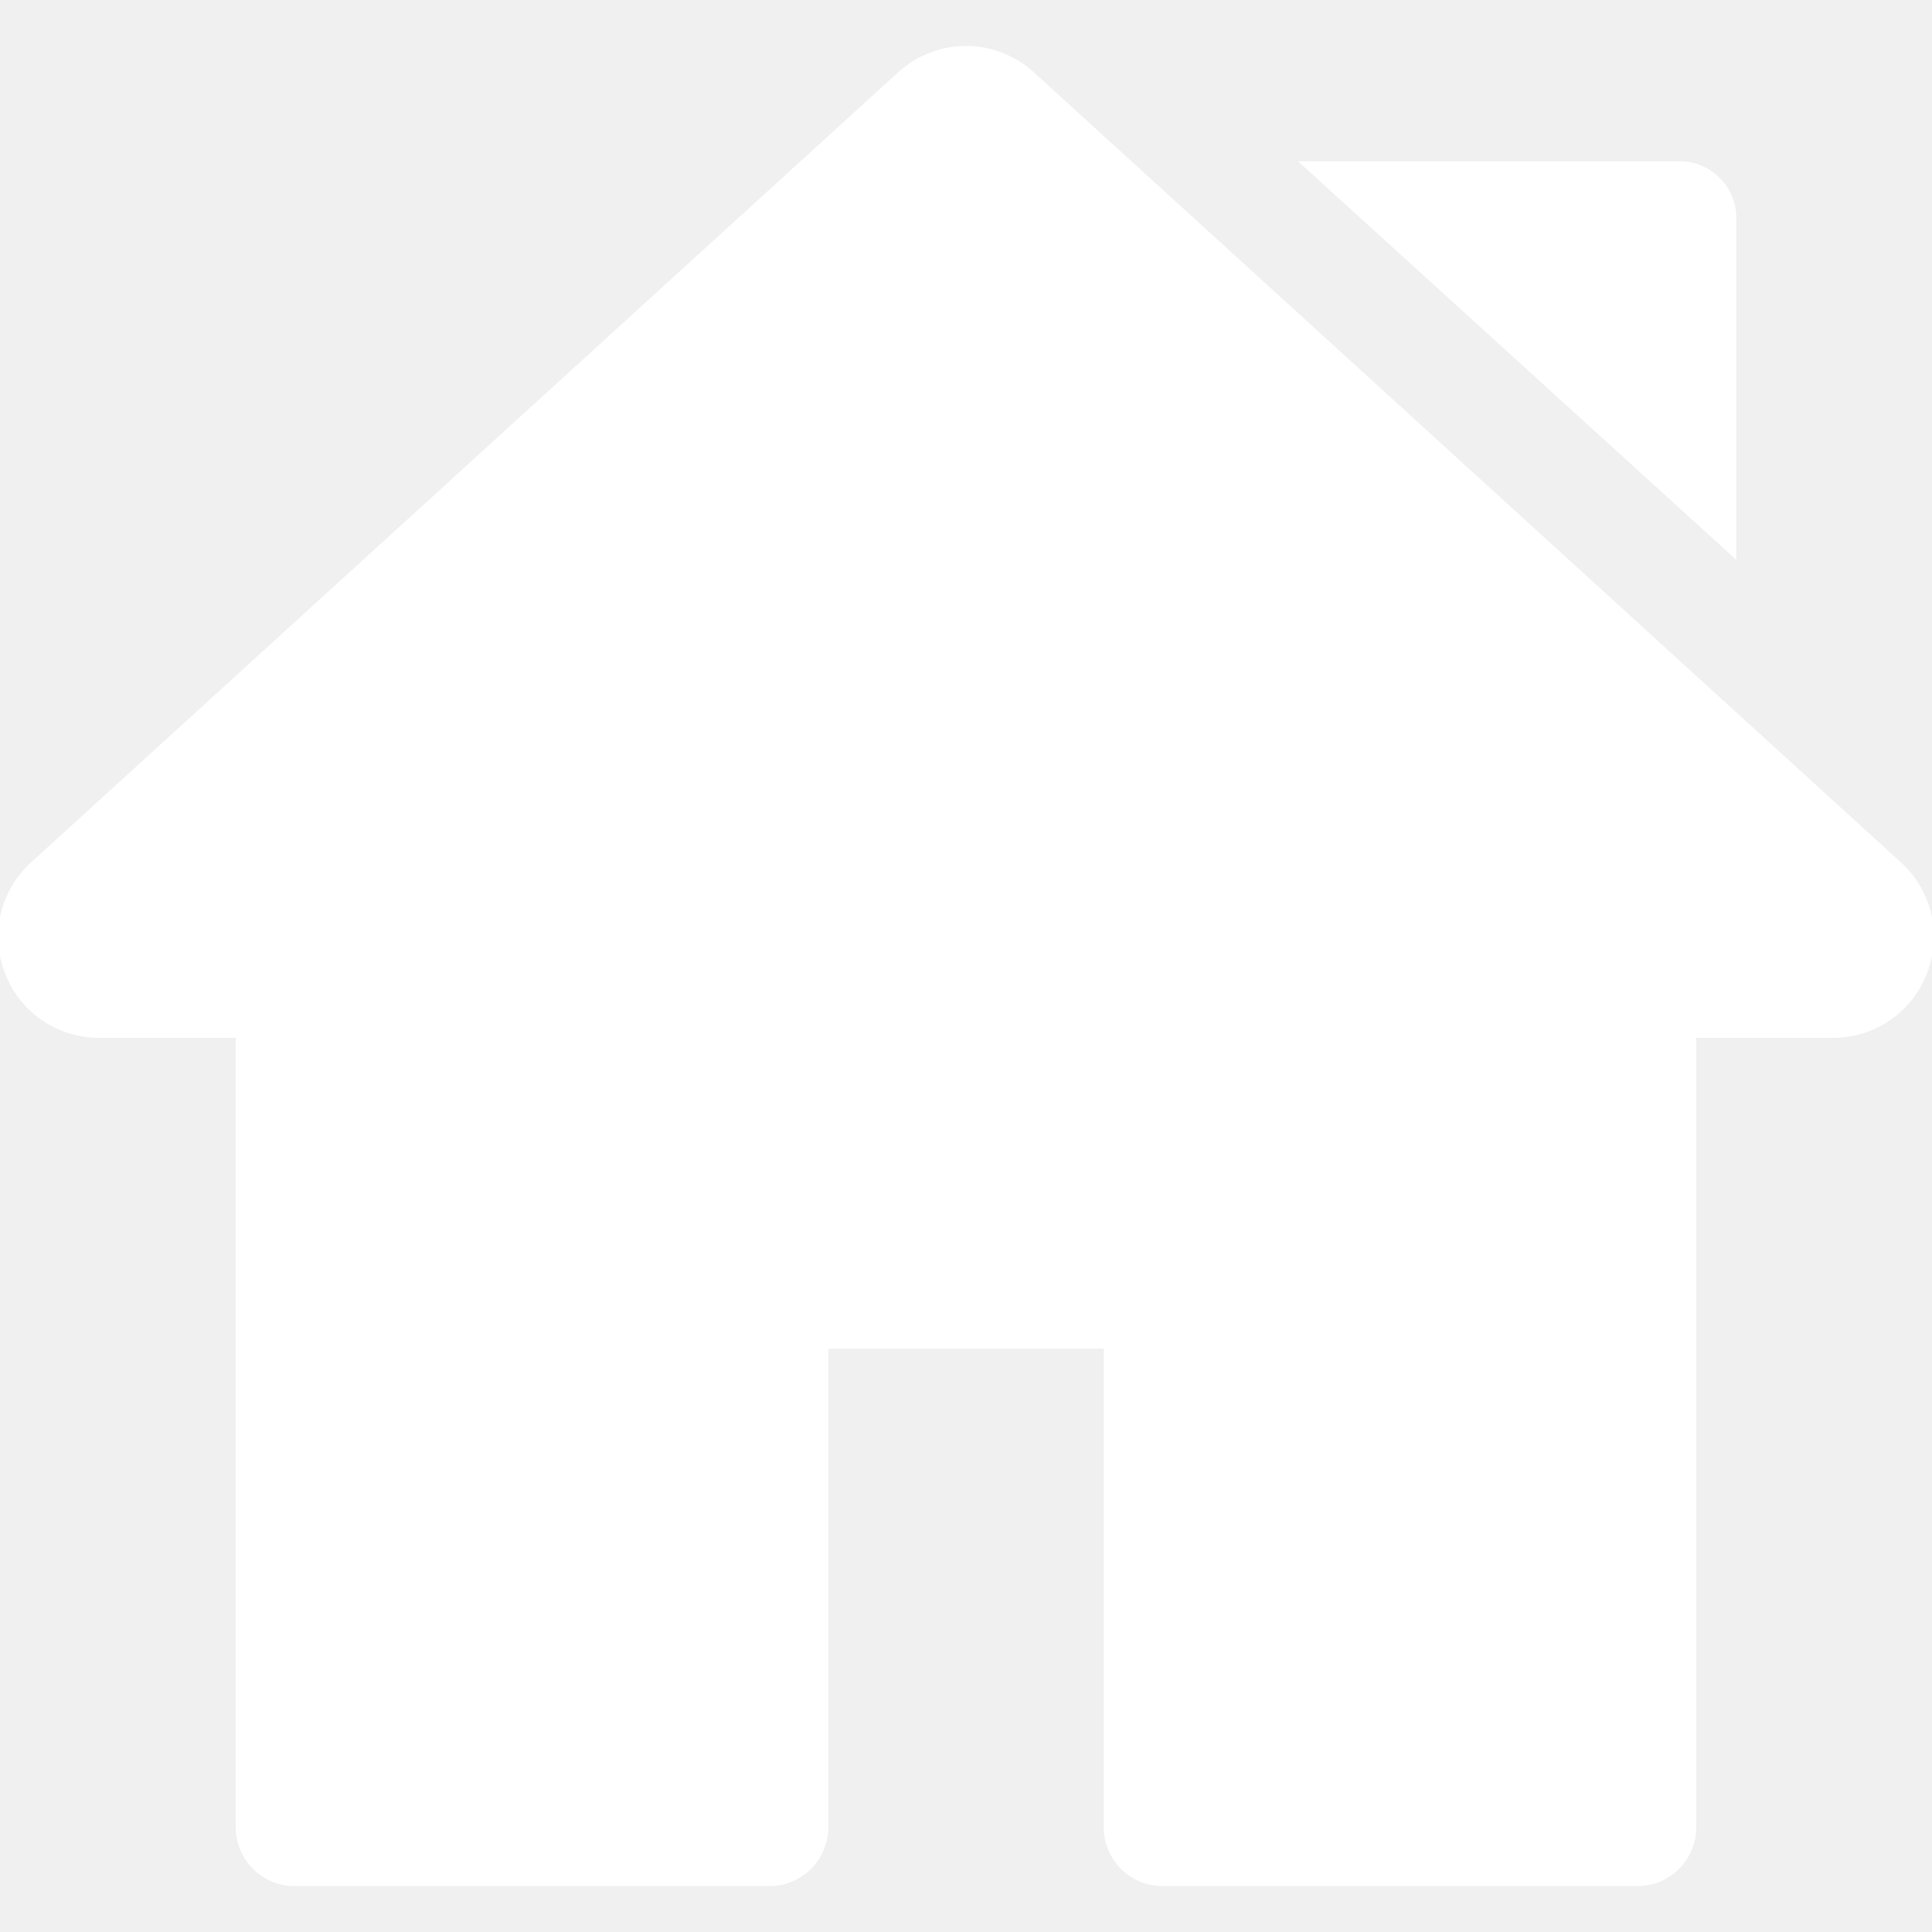
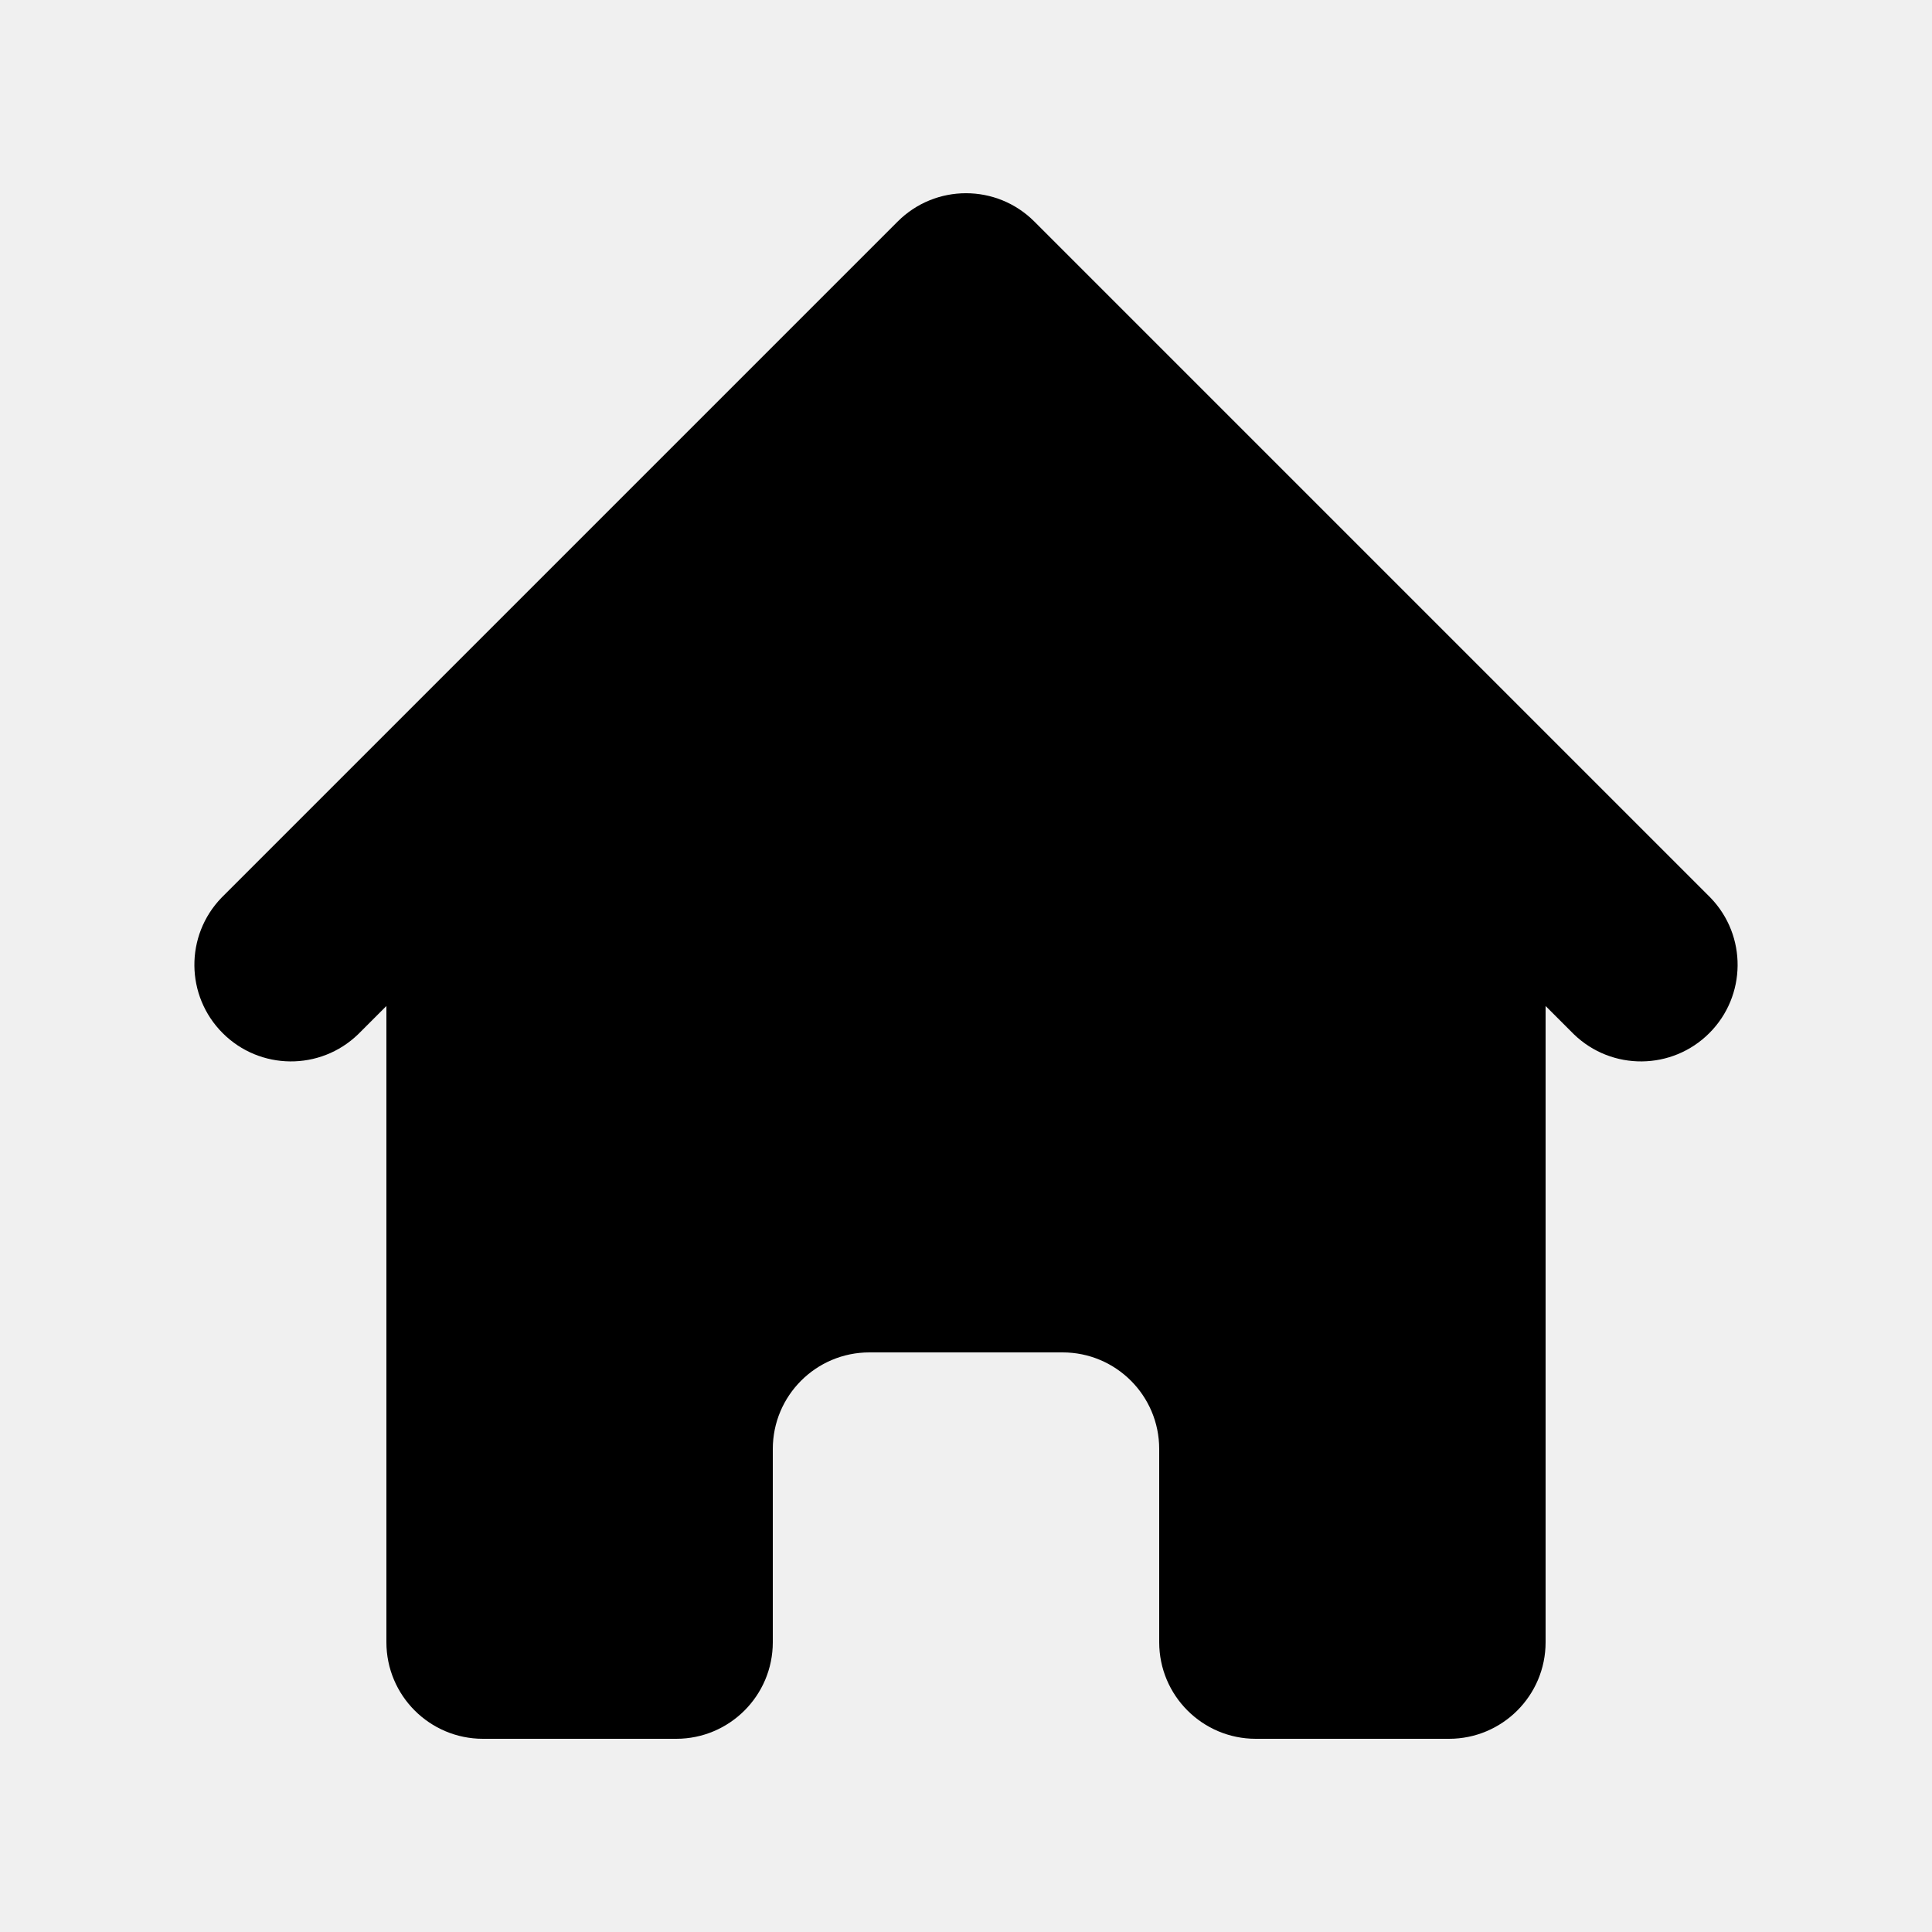
- <svg xmlns="http://www.w3.org/2000/svg" version="1.1" style="" xml:space="preserve" width="512.001" height="512.001">
-   <rect id="backgroundrect" width="100%" height="100%" x="0" y="0" fill="none" stroke="none" />
-   <g class="currentLayer" style="">
-     <g id="svg_1" class="" stroke="#ffffff" stroke-opacity="1" fill="#ffffff" fill-opacity="1">
-       <g id="svg_2" stroke="#ffffff" stroke-opacity="1" fill="#ffffff" fill-opacity="1">
-         <path d="M503.402,228.885L273.684,19.567c-10.083-9.189-25.288-9.188-35.367-0.001L8.598,228.886    c-8.077,7.36-10.745,18.7-6.799,28.889c3.947,10.189,13.557,16.772,24.484,16.772h36.69v209.721    c0,8.315,6.742,15.057,15.057,15.057h125.914c8.315,0,15.057-6.741,15.057-15.057V356.932h74.002v127.337    c0,8.315,6.742,15.057,15.057,15.057h125.908c8.315,0,15.057-6.741,15.057-15.057V274.547h36.697    c10.926,0,20.537-6.584,24.484-16.772C514.147,247.585,511.479,236.246,503.402,228.885z" id="svg_3" stroke="#ffffff" stroke-opacity="1" fill="#ffffff" fill-opacity="1" />
-       </g>
-     </g>
-     <g id="svg_4" class="selected" fill="#ffffff" fill-opacity="1">
-       <g id="svg_5" fill="#ffffff" fill-opacity="1">
-         <path d="M445.092,42.73H343.973l116.176,105.636v-90.58C460.149,49.471,453.408,42.73,445.092,42.73z" id="svg_6" fill="#ffffff" fill-opacity="1" />
-       </g>
-     </g>
-     <g id="svg_7">
- </g>
-     <g id="svg_8">
- </g>
-     <g id="svg_9">
- </g>
-     <g id="svg_10">
- </g>
-     <g id="svg_11">
- </g>
-     <g id="svg_12">
- </g>
-     <g id="svg_13">
- </g>
-     <g id="svg_14">
- </g>
-     <g id="svg_15">
- </g>
-     <g id="svg_16">
- </g>
-     <g id="svg_17">
- </g>
-     <g id="svg_18">
- </g>
-     <g id="svg_19">
- </g>
-     <g id="svg_20">
- </g>
-     <g id="svg_21">
- </g>
-   </g>
+ <svg xmlns="http://www.w3.org/2000/svg" class="h-5 w-5" viewBox="0 0 20 20" fill="currentColor">
+   <path d="M10.707 2.293a1 1 0 00-1.414 0l-7 7a1 1 0 001.414 1.414L4 10.414V17a1 1 0 001 1h2a1 1 0 001-1v-2a1 1 0 011-1h2a1 1 0 011 1v2a1 1 0 001 1h2a1 1 0 001-1v-6.586l.293.293a1 1 0 001.414-1.414l-7-7z" />
</svg>
